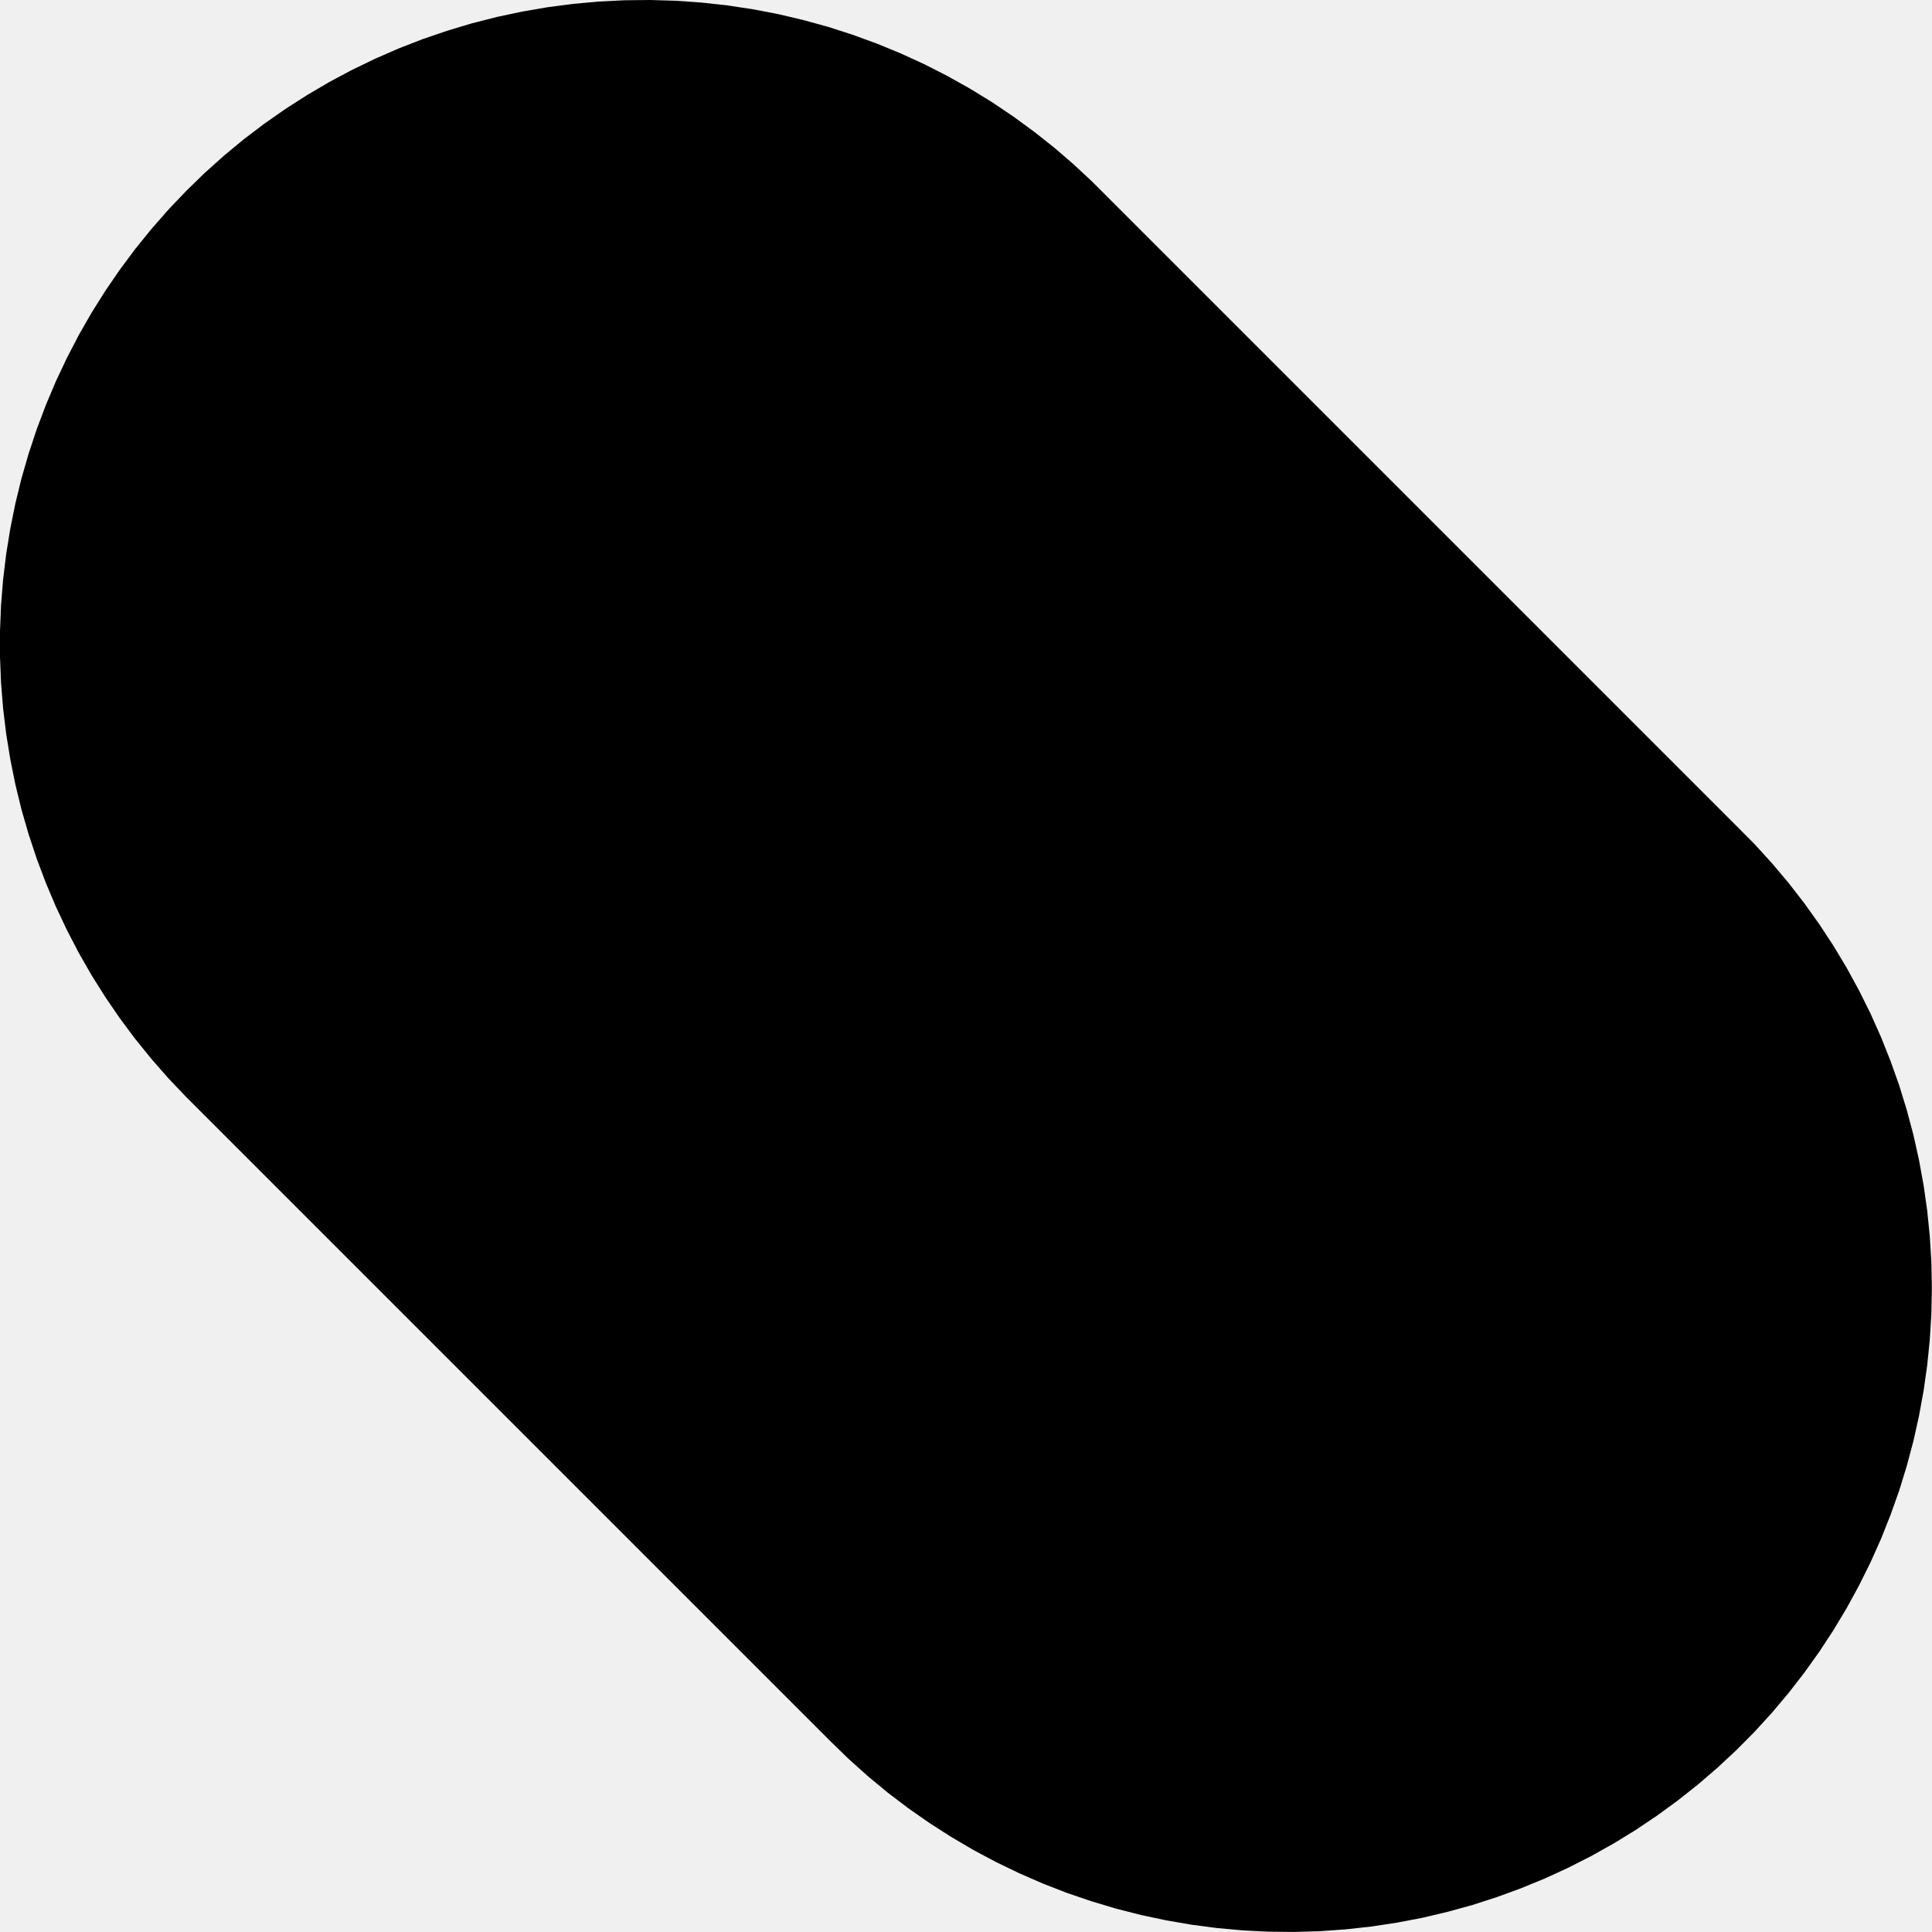
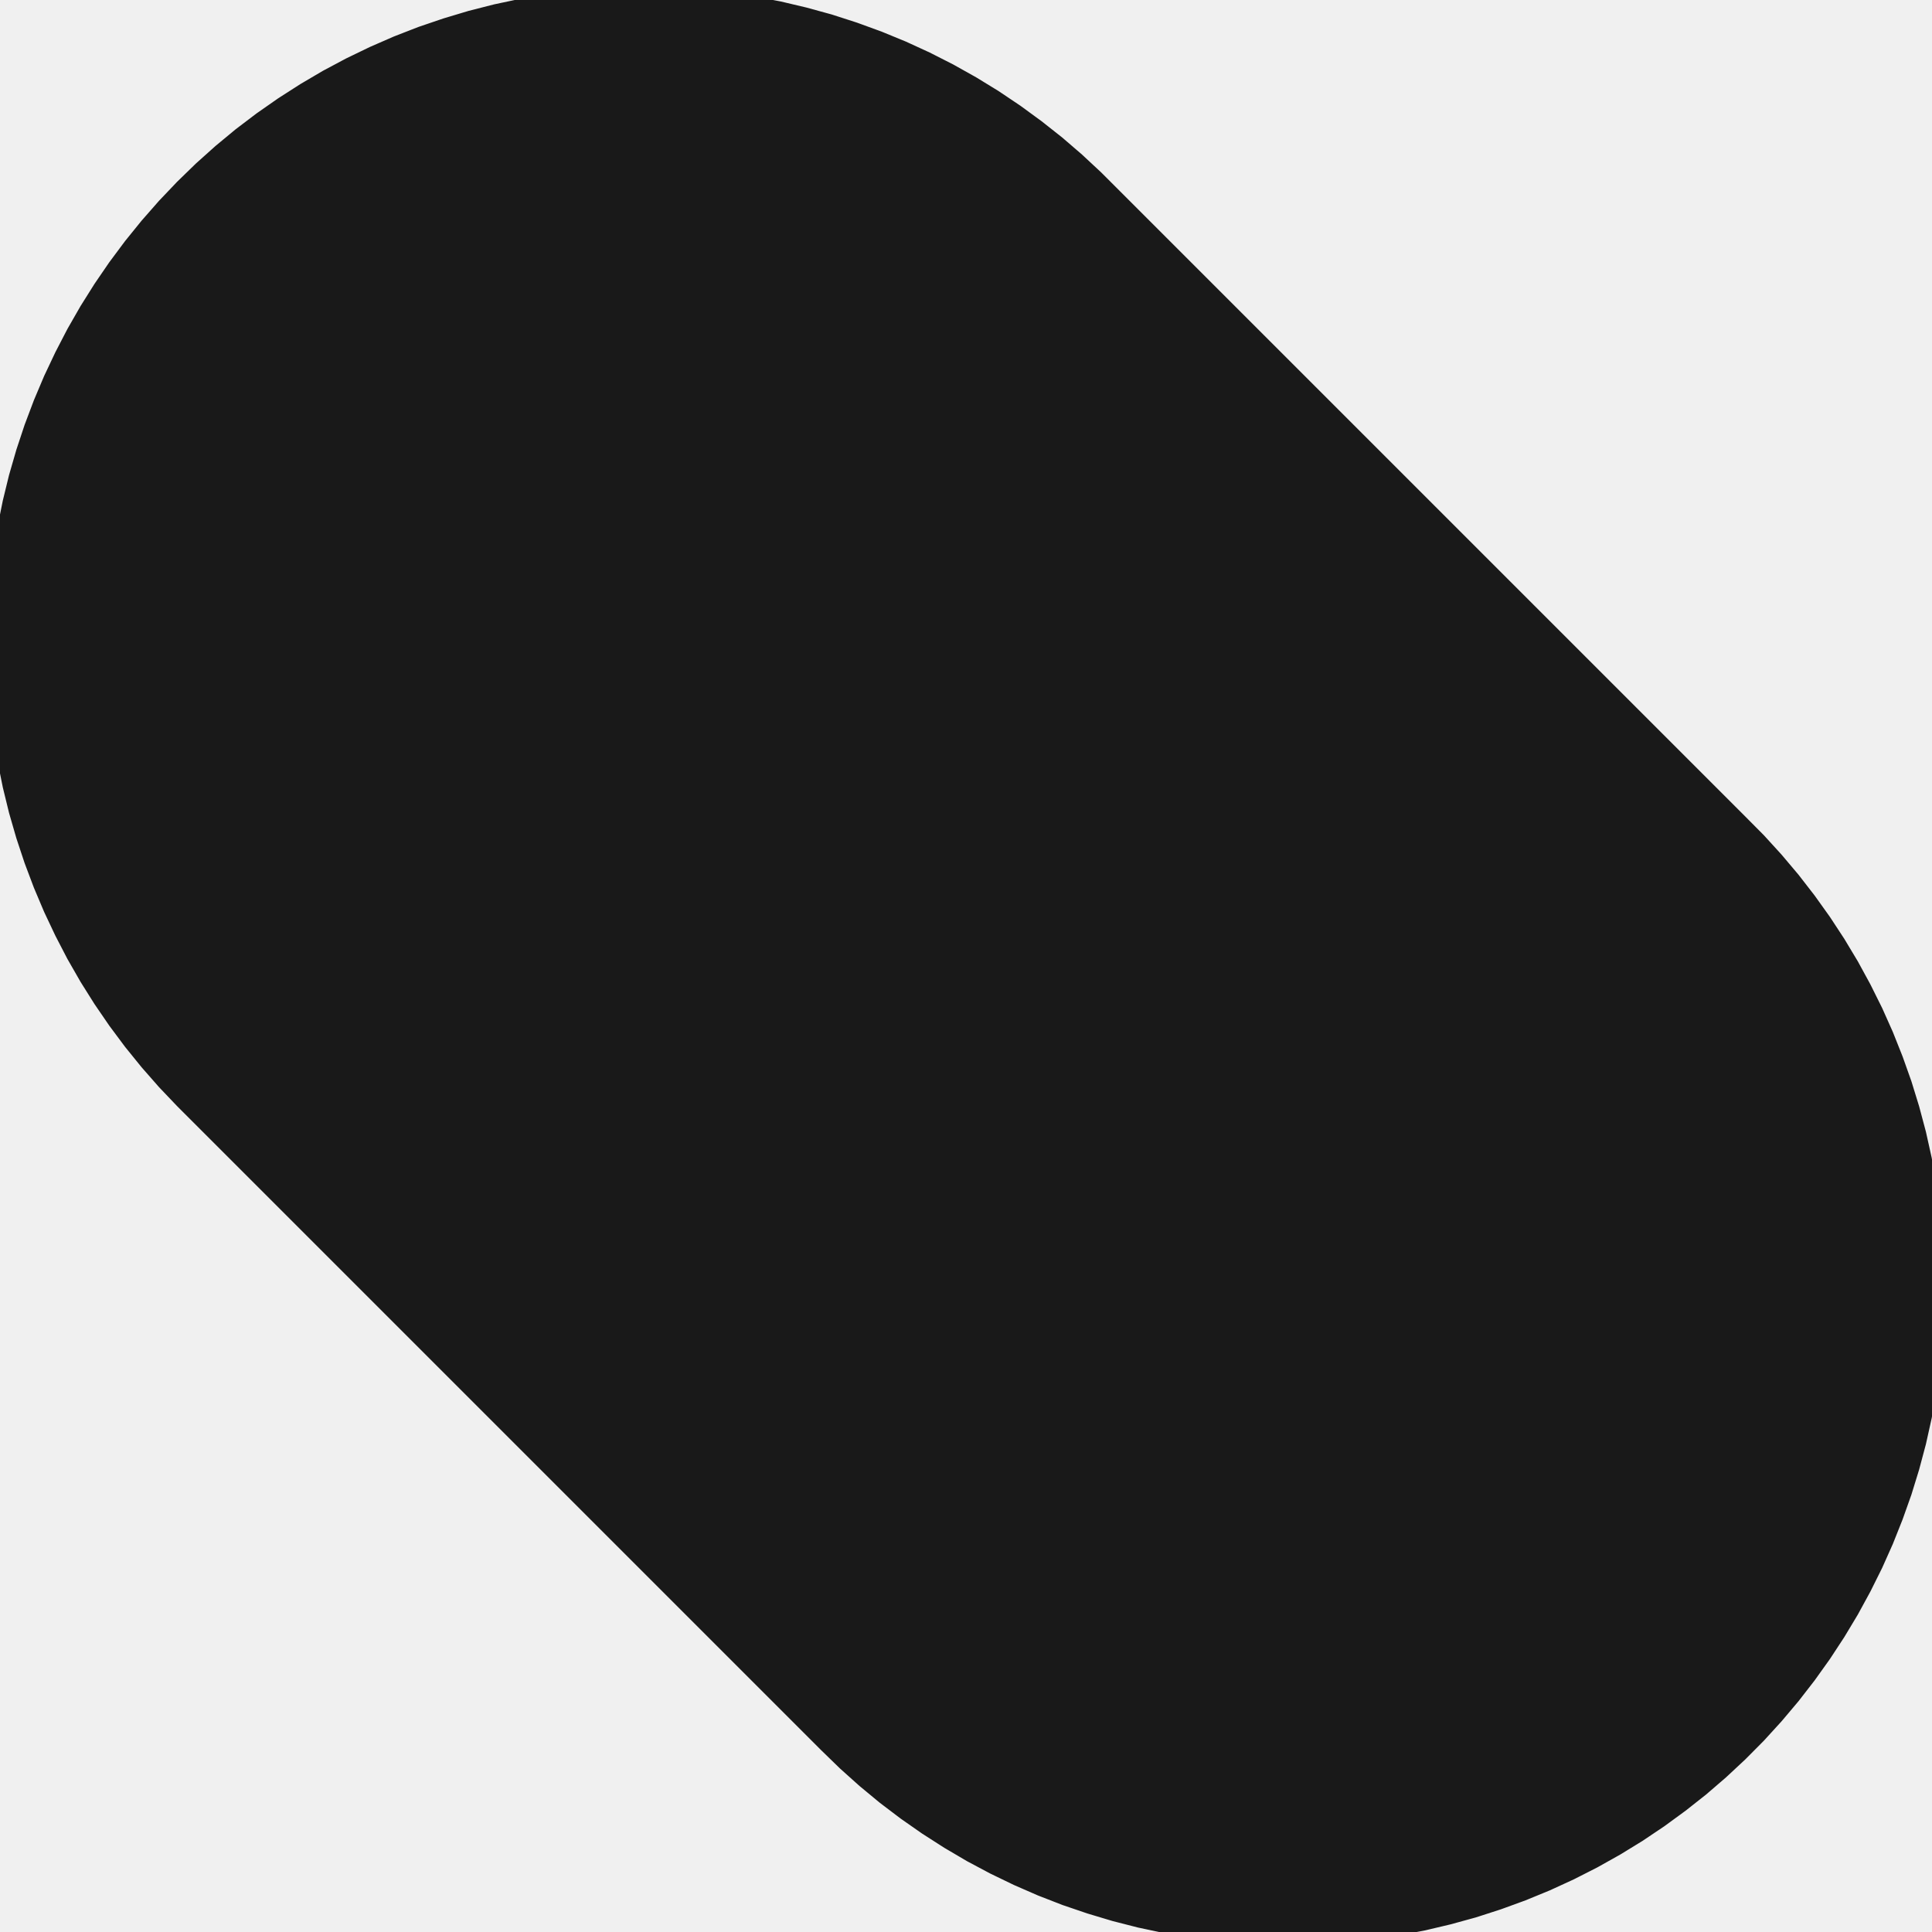
<svg xmlns="http://www.w3.org/2000/svg" version="1.1" viewBox="0 0 30 30" width="30mm" height="30mm">
  <defs>
    <marker id="arrow" viewBox="0 0 16 16" refX="8" refY="8" markerWidth="9" markerHeight="9" orient="auto-start-reverse">
-       <path d="M 0 0 L 16 8 L 0 16 z" stroke="context-stroke" fill="context-fill" />
+       <path d="M 0 0 L 16 8 L 0 16 z" stroke="none" fill="context-fill" />
    </marker>
  </defs>
-   <g>
+   <style>
+      
+         .background-fill {
+             fill: #FFFFFF;
+             stroke: none;
+         }
+          
+         .grid {
+             fill: #D8D8D8;
+             stroke: #D8D8D8;
+             stroke-width: 0.2;
+         }
+          
+         .grid-stroke {
+             fill: none;
+             stroke: #D8D8D8;
+             stroke-width: 0.2;
+         }
+          
+         .grid-fill {
+             fill: #D8D8D8;
+             stroke: none;
+         }
+          
+         .measure {
+             fill: #00CCCC;
+             stroke: #00CCCC;
+             stroke-width: 0.2;
+         }
+          
+         .measure-stroke {
+             fill: none;
+             stroke: #00CCCC;
+             stroke-width: 0.2;
+         }
+          
+         .measure-fill {
+             fill: #00CCCC;
+             stroke: none;
+         }
+          
+         .highlight {
+             fill: #FF9900;
+             stroke: #FF9900;
+             stroke-width: 0.2;
+         }
+          
+         .highlight-stroke {
+             fill: none;
+             stroke: #FF9900;
+             stroke-width: 0.2;
+         }
+          
+         .highlight-fill {
+             fill: #FF9900;
+             stroke: none;
+         }
+          
+         .entity {
+             fill: #191919;
+             stroke: #191919;
+             stroke-width: 0.4;
+         }
+          
+         .entity-stroke {
+             fill: none;
+             stroke: #191919;
+             stroke-width: 0.4;
+         }
+          
+         .entity-fill {
+             fill: #191919;
+             stroke: none;
+         }
+         
+             .active { fill-opacity: 1.0; stroke-opacity: 1.0; }
+             .inactive { fill-opacity: 0.3; stroke-opacity: 0.3; }
+         
+   </style>
+   <g class="entity">
    <path d="M0.016,10.599L0.048,10.998L0.096,11.396L0.16,11.791L0.239,12.183L0.334,12.572L0.445,12.956L0.571,13.336L0.712,13.71L0.868,14.079L1.039,14.441L1.223,14.796L1.422,15.143L1.635,15.482L1.861,15.812L2.1,16.133L2.352,16.444L2.616,16.745L2.892,17.035L12.892,27.035L13.179,27.314L13.477,27.581L13.785,27.836L14.104,28.078L14.432,28.307L14.769,28.523L15.114,28.726L15.467,28.914L15.827,29.088L16.194,29.248L16.567,29.393L16.946,29.522L17.329,29.637L17.717,29.736L18.108,29.819L18.503,29.887L18.9,29.939L19.298,29.975L19.698,29.995L20.098,29.999L20.498,29.987L20.897,29.959L21.295,29.915L21.691,29.855L22.084,29.78L22.473,29.688L22.859,29.582L23.24,29.459L23.616,29.322L23.986,29.17L24.35,29.003L24.706,28.822L25.056,28.626L25.397,28.417L25.729,28.194L26.052,27.958L26.366,27.71L26.669,27.449L26.962,27.176L27.244,26.892L27.514,26.596L27.772,26.29L28.017,25.974L28.25,25.648L28.469,25.314L28.675,24.971L28.867,24.619L29.045,24.261L29.208,23.896L29.356,23.524L29.49,23.147L29.608,22.764L29.711,22.378L29.798,21.987L29.87,21.593L29.926,21.197L29.966,20.799L29.99,20.4L29.998,19.999L29.99,19.599L29.966,19.2L29.926,18.802L29.87,18.406L29.798,18.012L29.711,17.621L29.608,17.235L29.49,16.852L29.356,16.475L29.208,16.103L29.045,15.738L28.867,15.38L28.675,15.028L28.469,14.685L28.25,14.351L28.017,14.025L27.772,13.709L27.514,13.403L27.244,13.107L26.962,12.823L16.962,2.823L16.669,2.55L16.366,2.289L16.052,2.041L15.729,1.805L15.397,1.582L15.056,1.373L14.706,1.177L14.35,0.996L13.986,0.829L13.616,0.677L13.24,0.54L12.859,0.417L12.473,0.311L12.084,0.219L11.691,0.144L11.295,0.084L10.897,0.04L10.498,0.012L10.098,0L9.698,0.004L9.298,0.024L8.9,0.06L8.503,0.112L8.108,0.18L7.717,0.263L7.329,0.362L6.946,0.477L6.567,0.606L6.194,0.751L5.827,0.911L5.467,1.085L5.114,1.273L4.769,1.476L4.432,1.692L4.104,1.921L3.785,2.163L3.477,2.418L3.179,2.685L2.892,2.964L2.616,3.254L2.352,3.555L2.1,3.866L1.861,4.187L1.635,4.517L1.422,4.856L1.223,5.203L1.039,5.558L0.868,5.92L0.712,6.289L0.571,6.663L0.445,7.043L0.334,7.427L0.239,7.816L0.16,8.208L0.096,8.603L0.048,9.001L0.016,9.4L0,9.799L0,10.2L0.016,10.599 Z  " />
  </g>
</svg>
